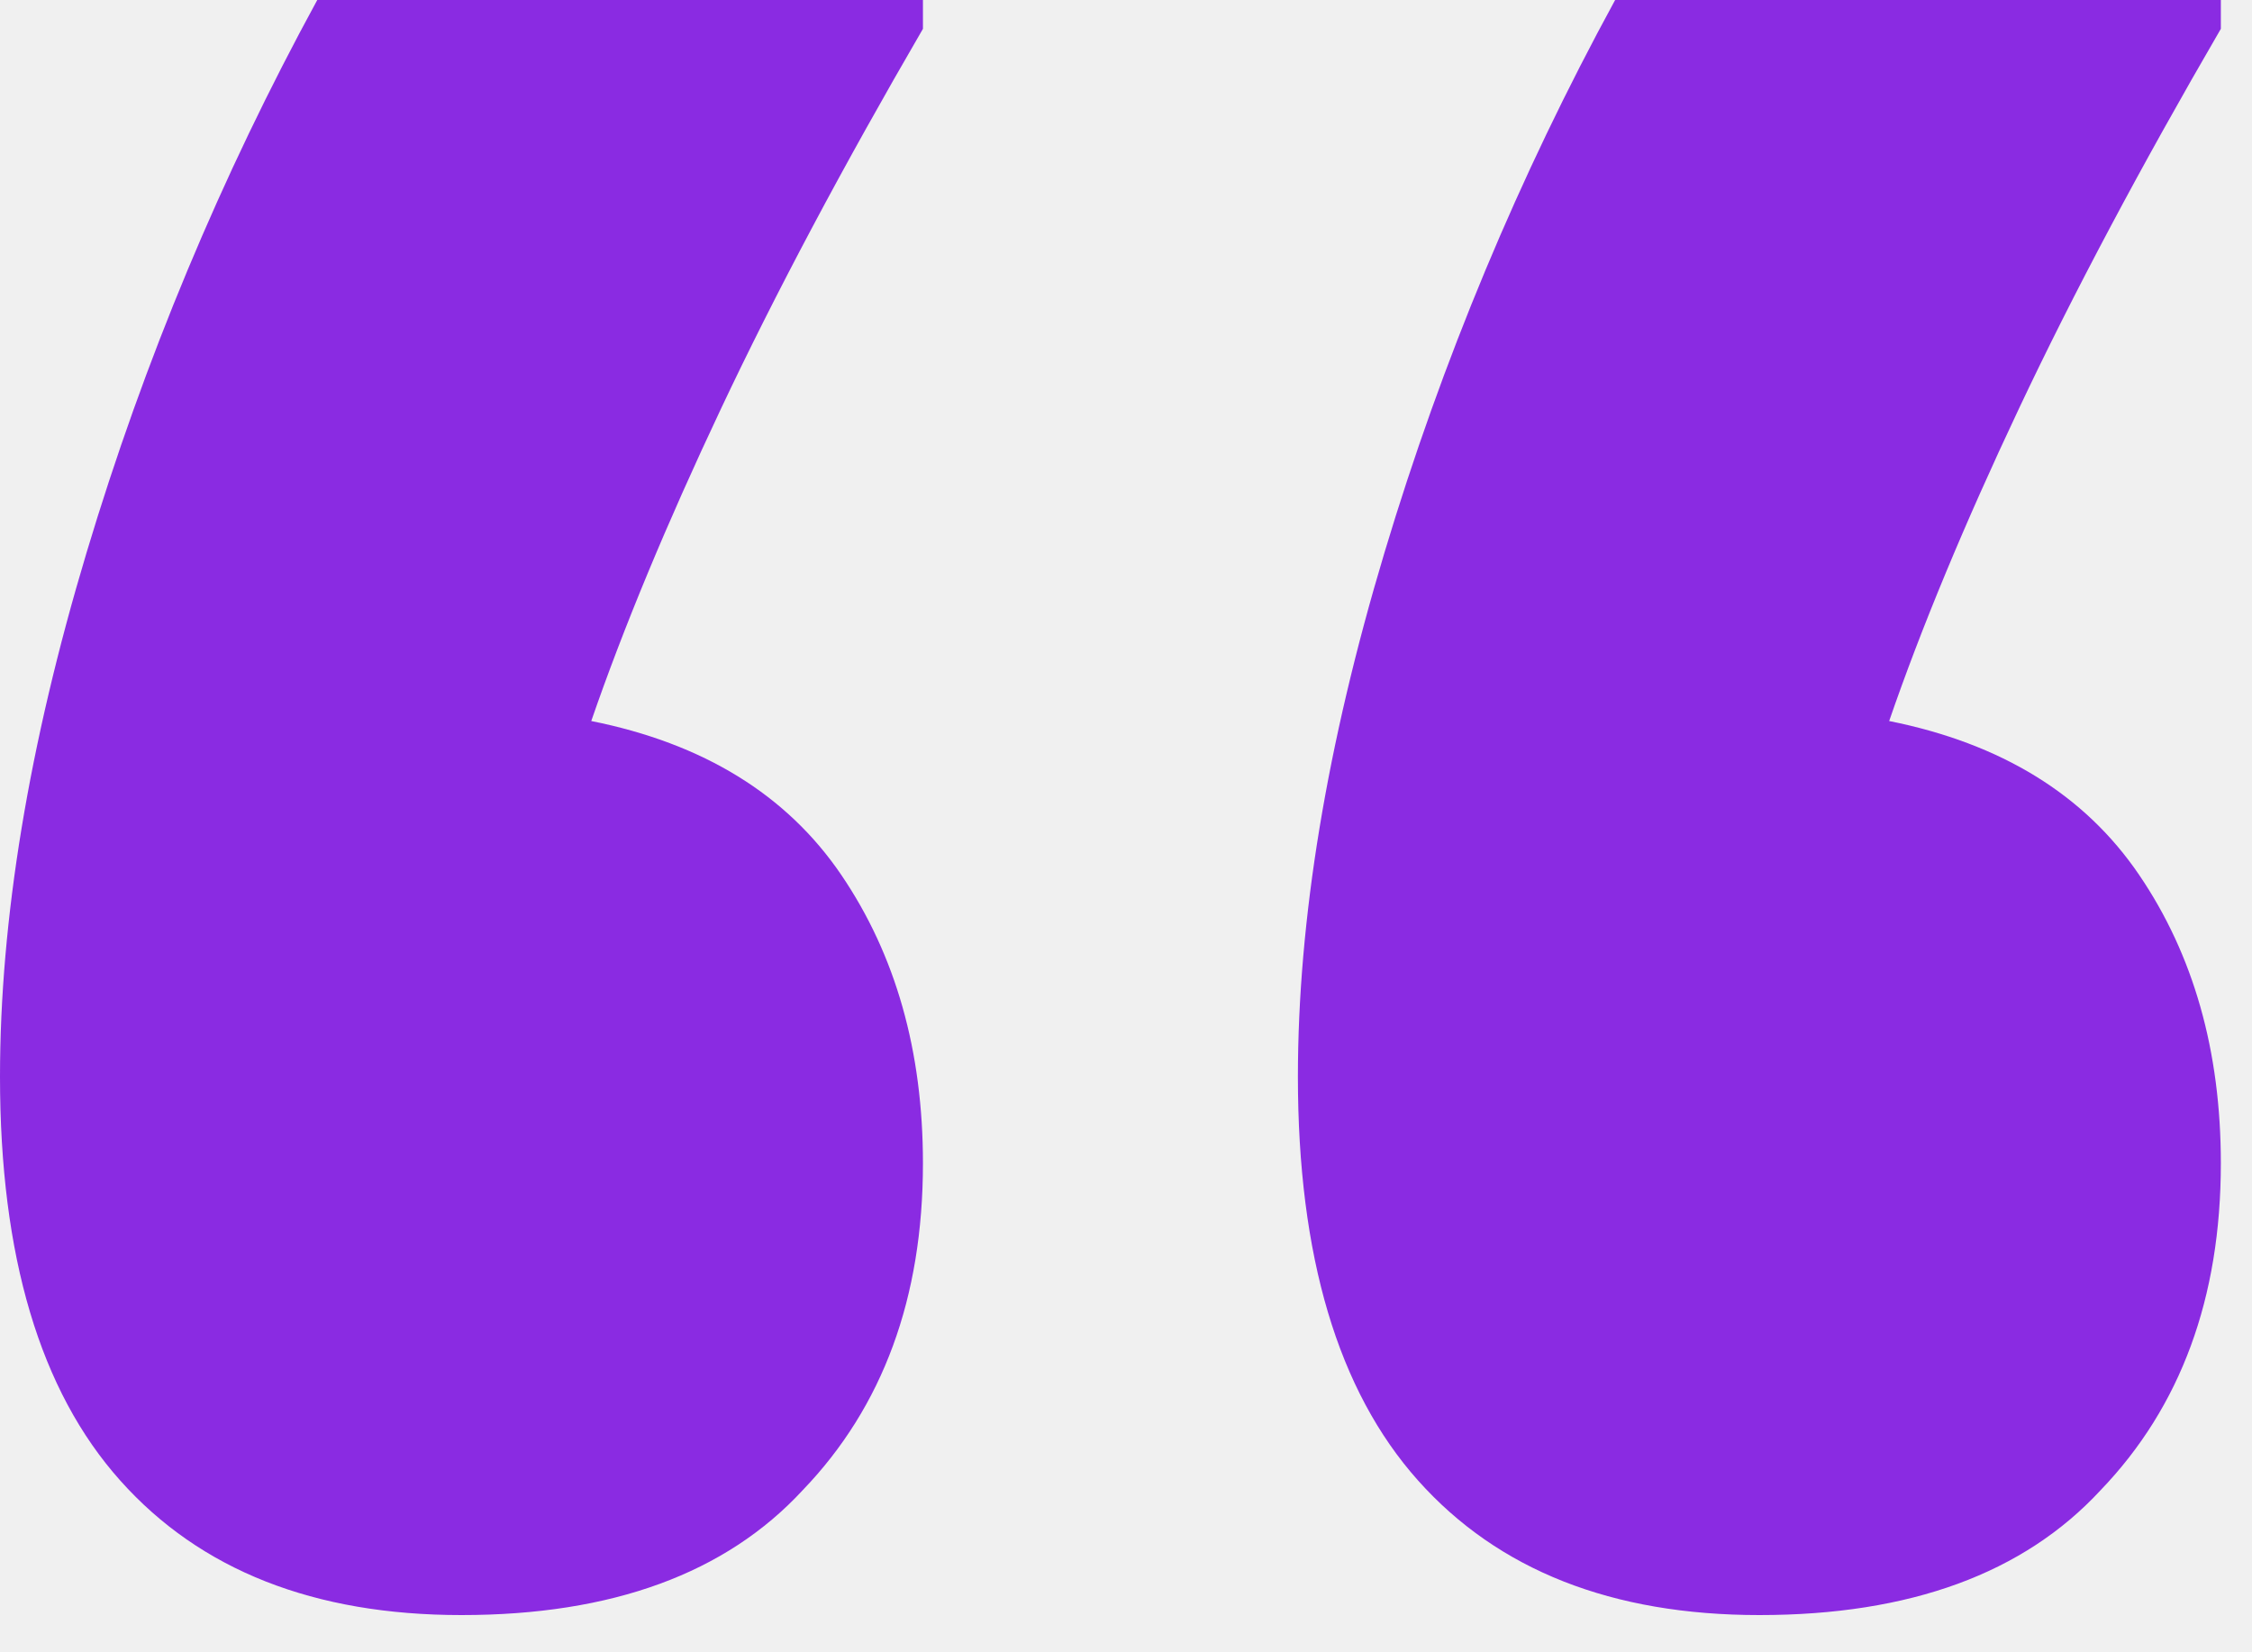
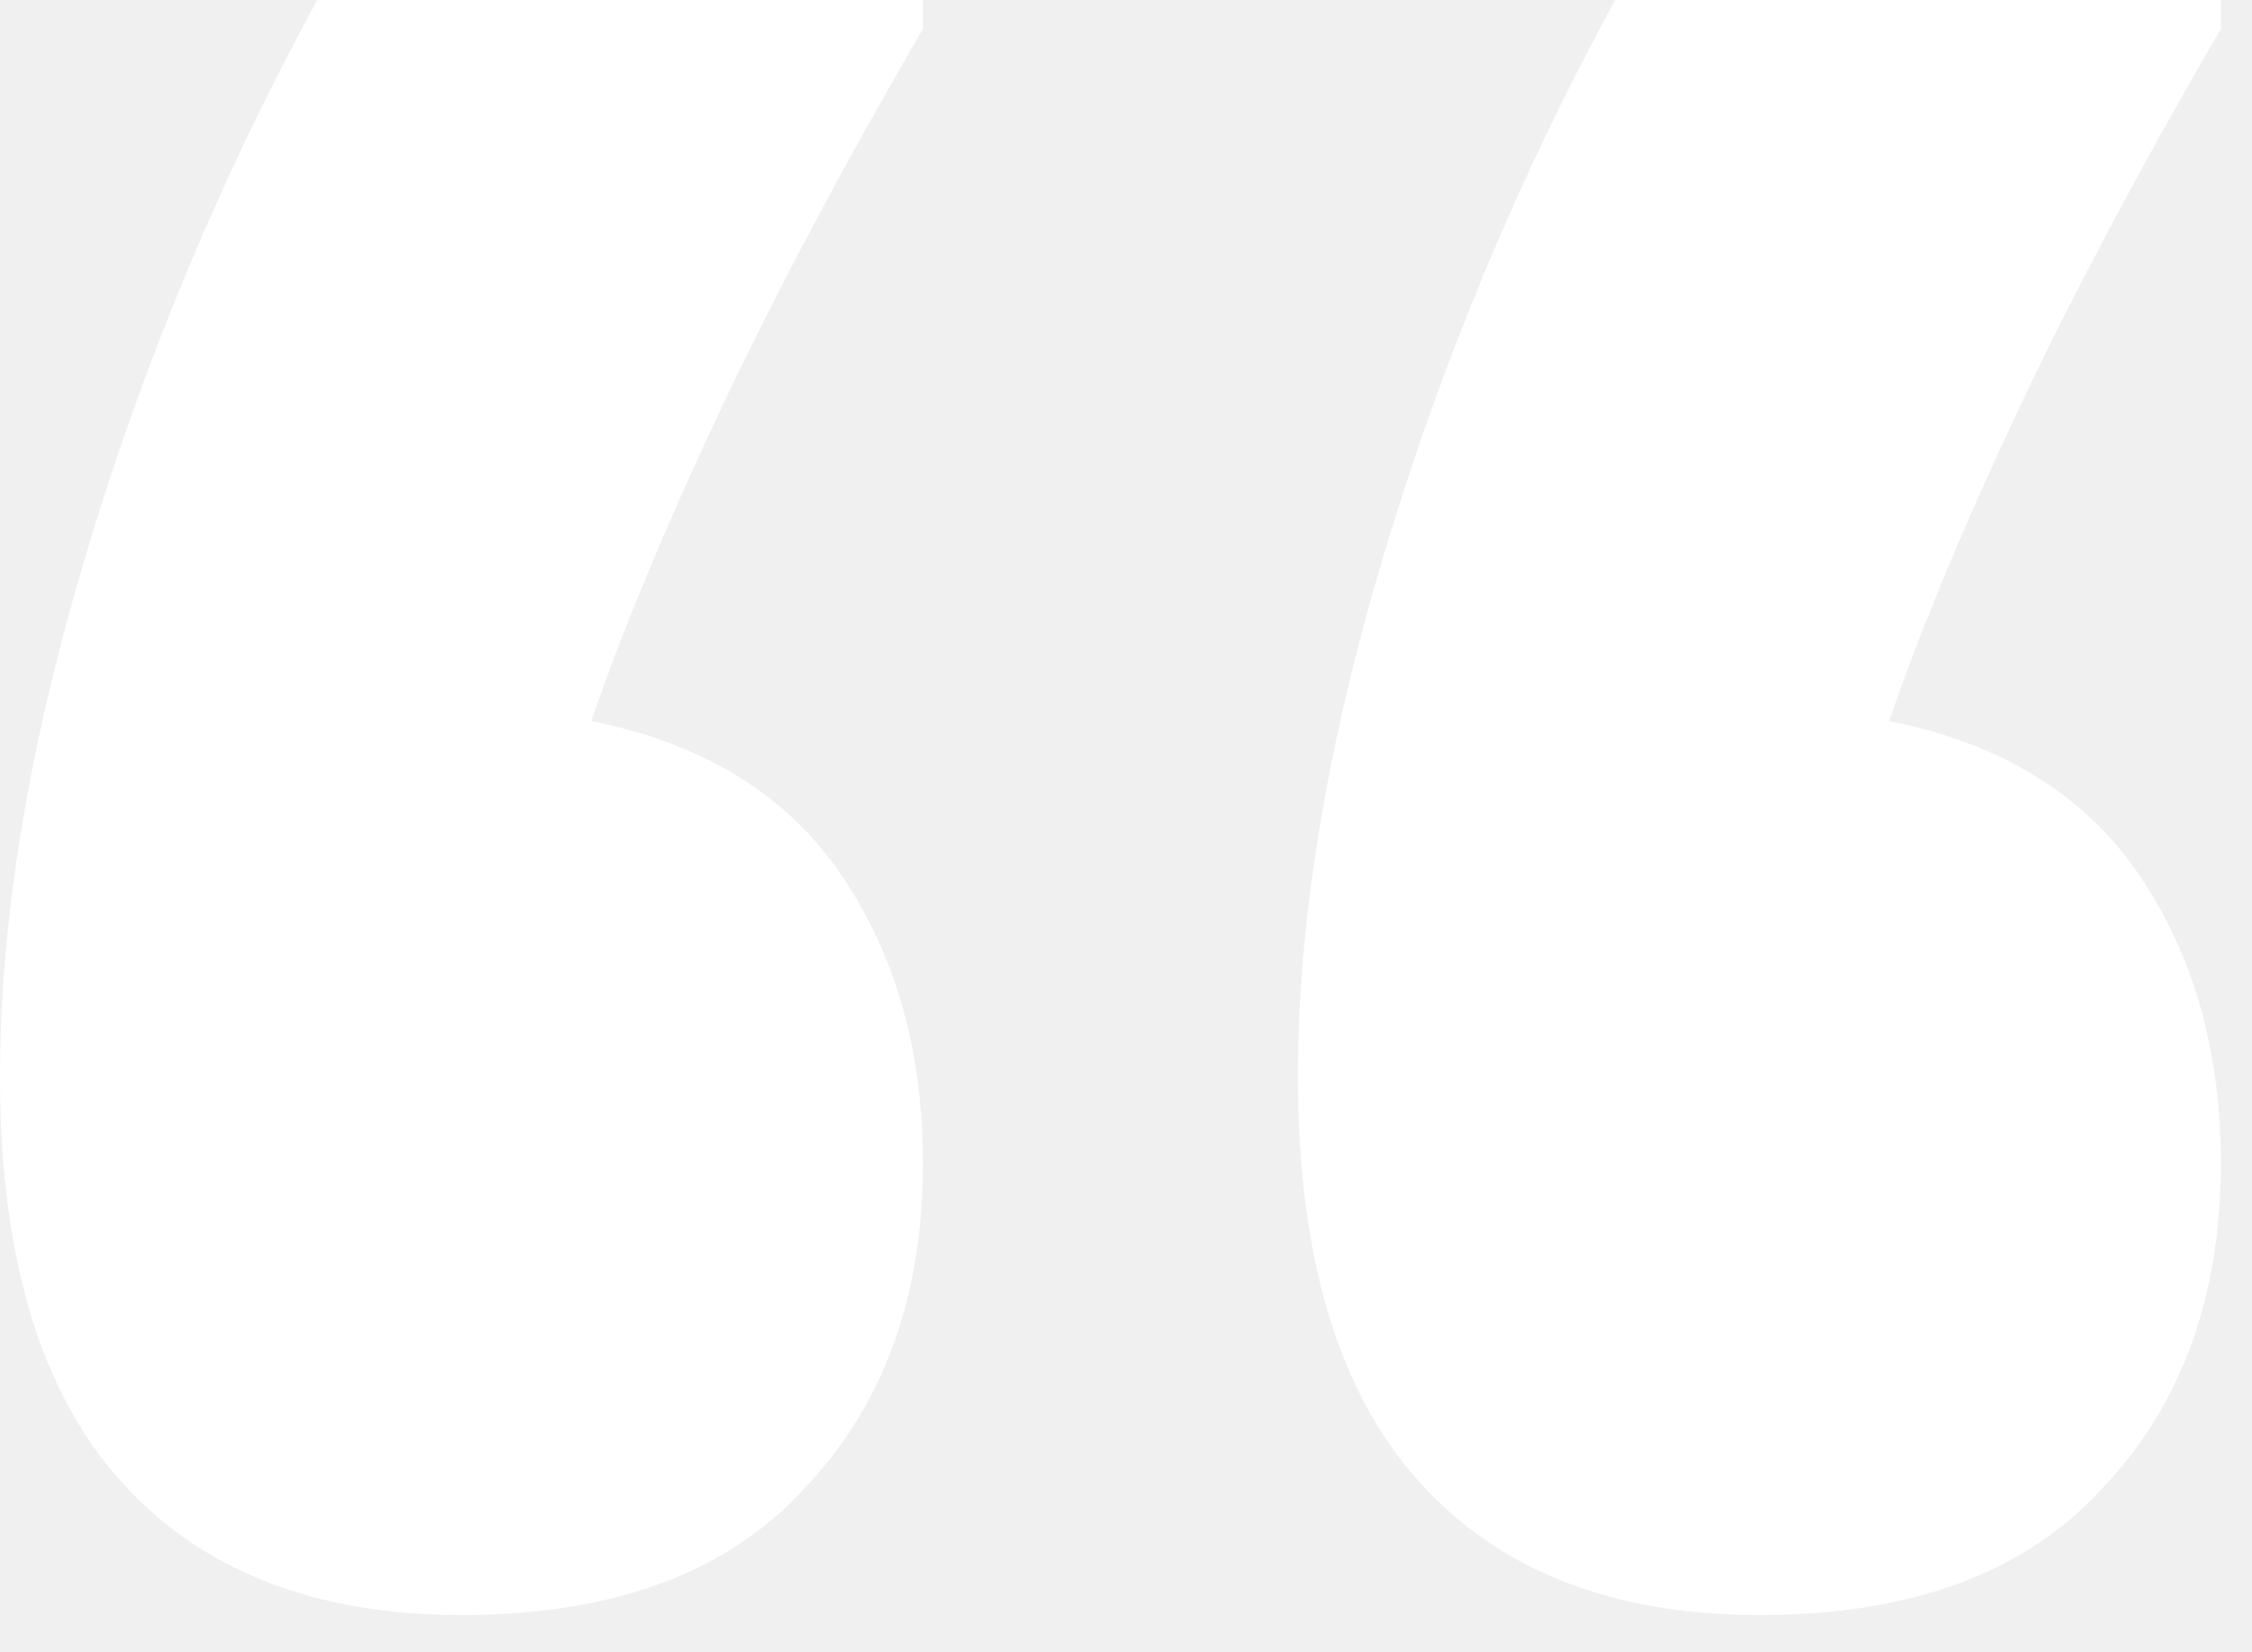
<svg xmlns="http://www.w3.org/2000/svg" width="60" height="44" viewBox="0 0 60 44" fill="none">
-   <path d="M12.295 43.032C8.367 43.032 5.336 41.837 3.202 39.446C1.067 37.056 0 33.47 0 28.688C0 24.505 0.768 19.851 2.305 14.728C3.842 9.605 5.891 4.696 8.453 0H24.59V0.768C22.455 4.44 20.662 7.812 19.211 10.886C17.759 13.96 16.607 16.735 15.753 19.211C18.741 19.809 20.961 21.175 22.413 23.309C23.864 25.444 24.59 28.005 24.59 30.994C24.59 34.58 23.523 37.483 21.388 39.703C19.339 41.922 16.308 43.032 12.295 43.032ZM46.875 43.032C42.947 43.032 39.916 41.837 37.781 39.446C35.647 37.056 34.58 33.47 34.58 28.688C34.58 24.505 35.348 19.851 36.885 14.728C38.422 9.605 40.471 4.696 43.032 0H59.17V0.768C57.035 4.44 55.242 7.812 53.791 10.886C52.339 13.96 51.186 16.735 50.333 19.211C53.321 19.809 55.541 21.175 56.992 23.309C58.444 25.444 59.17 28.005 59.17 30.994C59.17 34.58 58.102 37.483 55.968 39.703C53.919 41.922 50.888 43.032 46.875 43.032Z" fill="#8A2BE2" />
+   <path d="M12.295 43.032C8.367 43.032 5.336 41.837 3.202 39.446C1.067 37.056 0 33.47 0 28.688C0 24.505 0.768 19.851 2.305 14.728C3.842 9.605 5.891 4.696 8.453 0H24.59V0.768C22.455 4.44 20.662 7.812 19.211 10.886C17.759 13.96 16.607 16.735 15.753 19.211C18.741 19.809 20.961 21.175 22.413 23.309C23.864 25.444 24.59 28.005 24.59 30.994C24.59 34.58 23.523 37.483 21.388 39.703C19.339 41.922 16.308 43.032 12.295 43.032ZM46.875 43.032C42.947 43.032 39.916 41.837 37.781 39.446C35.647 37.056 34.58 33.47 34.58 28.688C34.58 24.505 35.348 19.851 36.885 14.728C38.422 9.605 40.471 4.696 43.032 0H59.17V0.768C57.035 4.44 55.242 7.812 53.791 10.886C52.339 13.96 51.186 16.735 50.333 19.211C53.321 19.809 55.541 21.175 56.992 23.309C58.444 25.444 59.17 28.005 59.17 30.994C59.17 34.58 58.102 37.483 55.968 39.703C53.919 41.922 50.888 43.032 46.875 43.032Z" fill="white" />
</svg>
